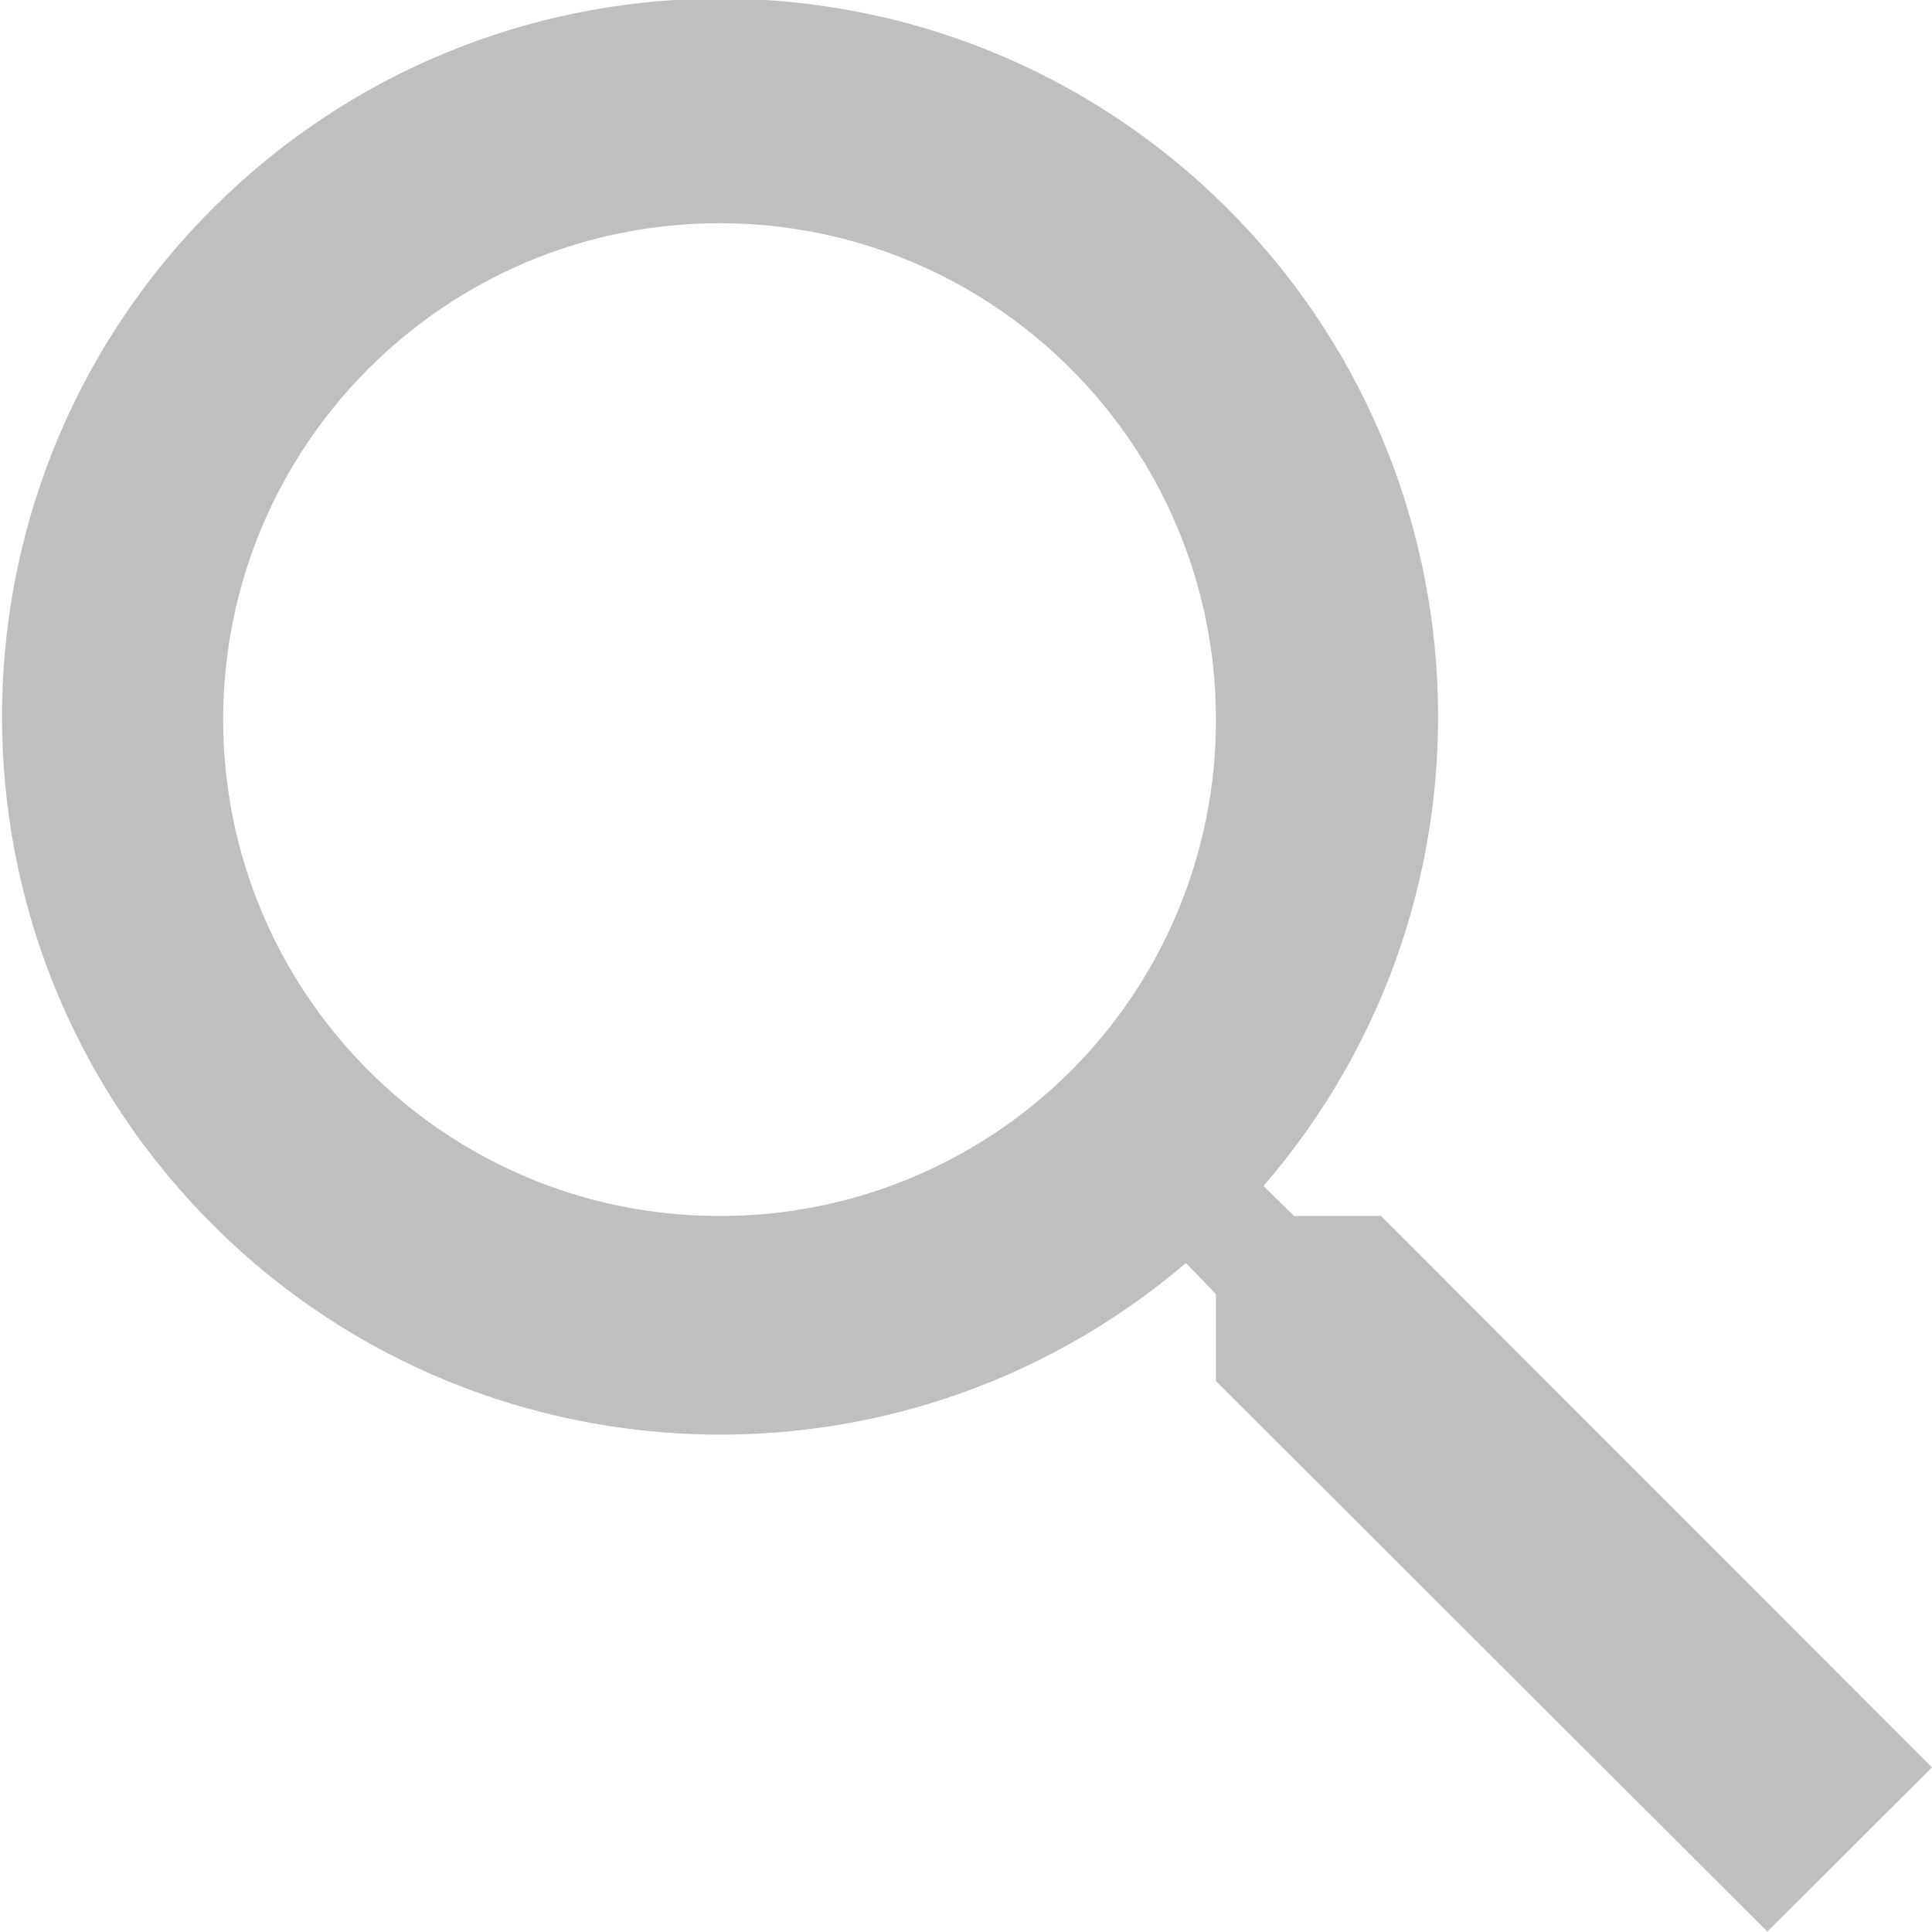
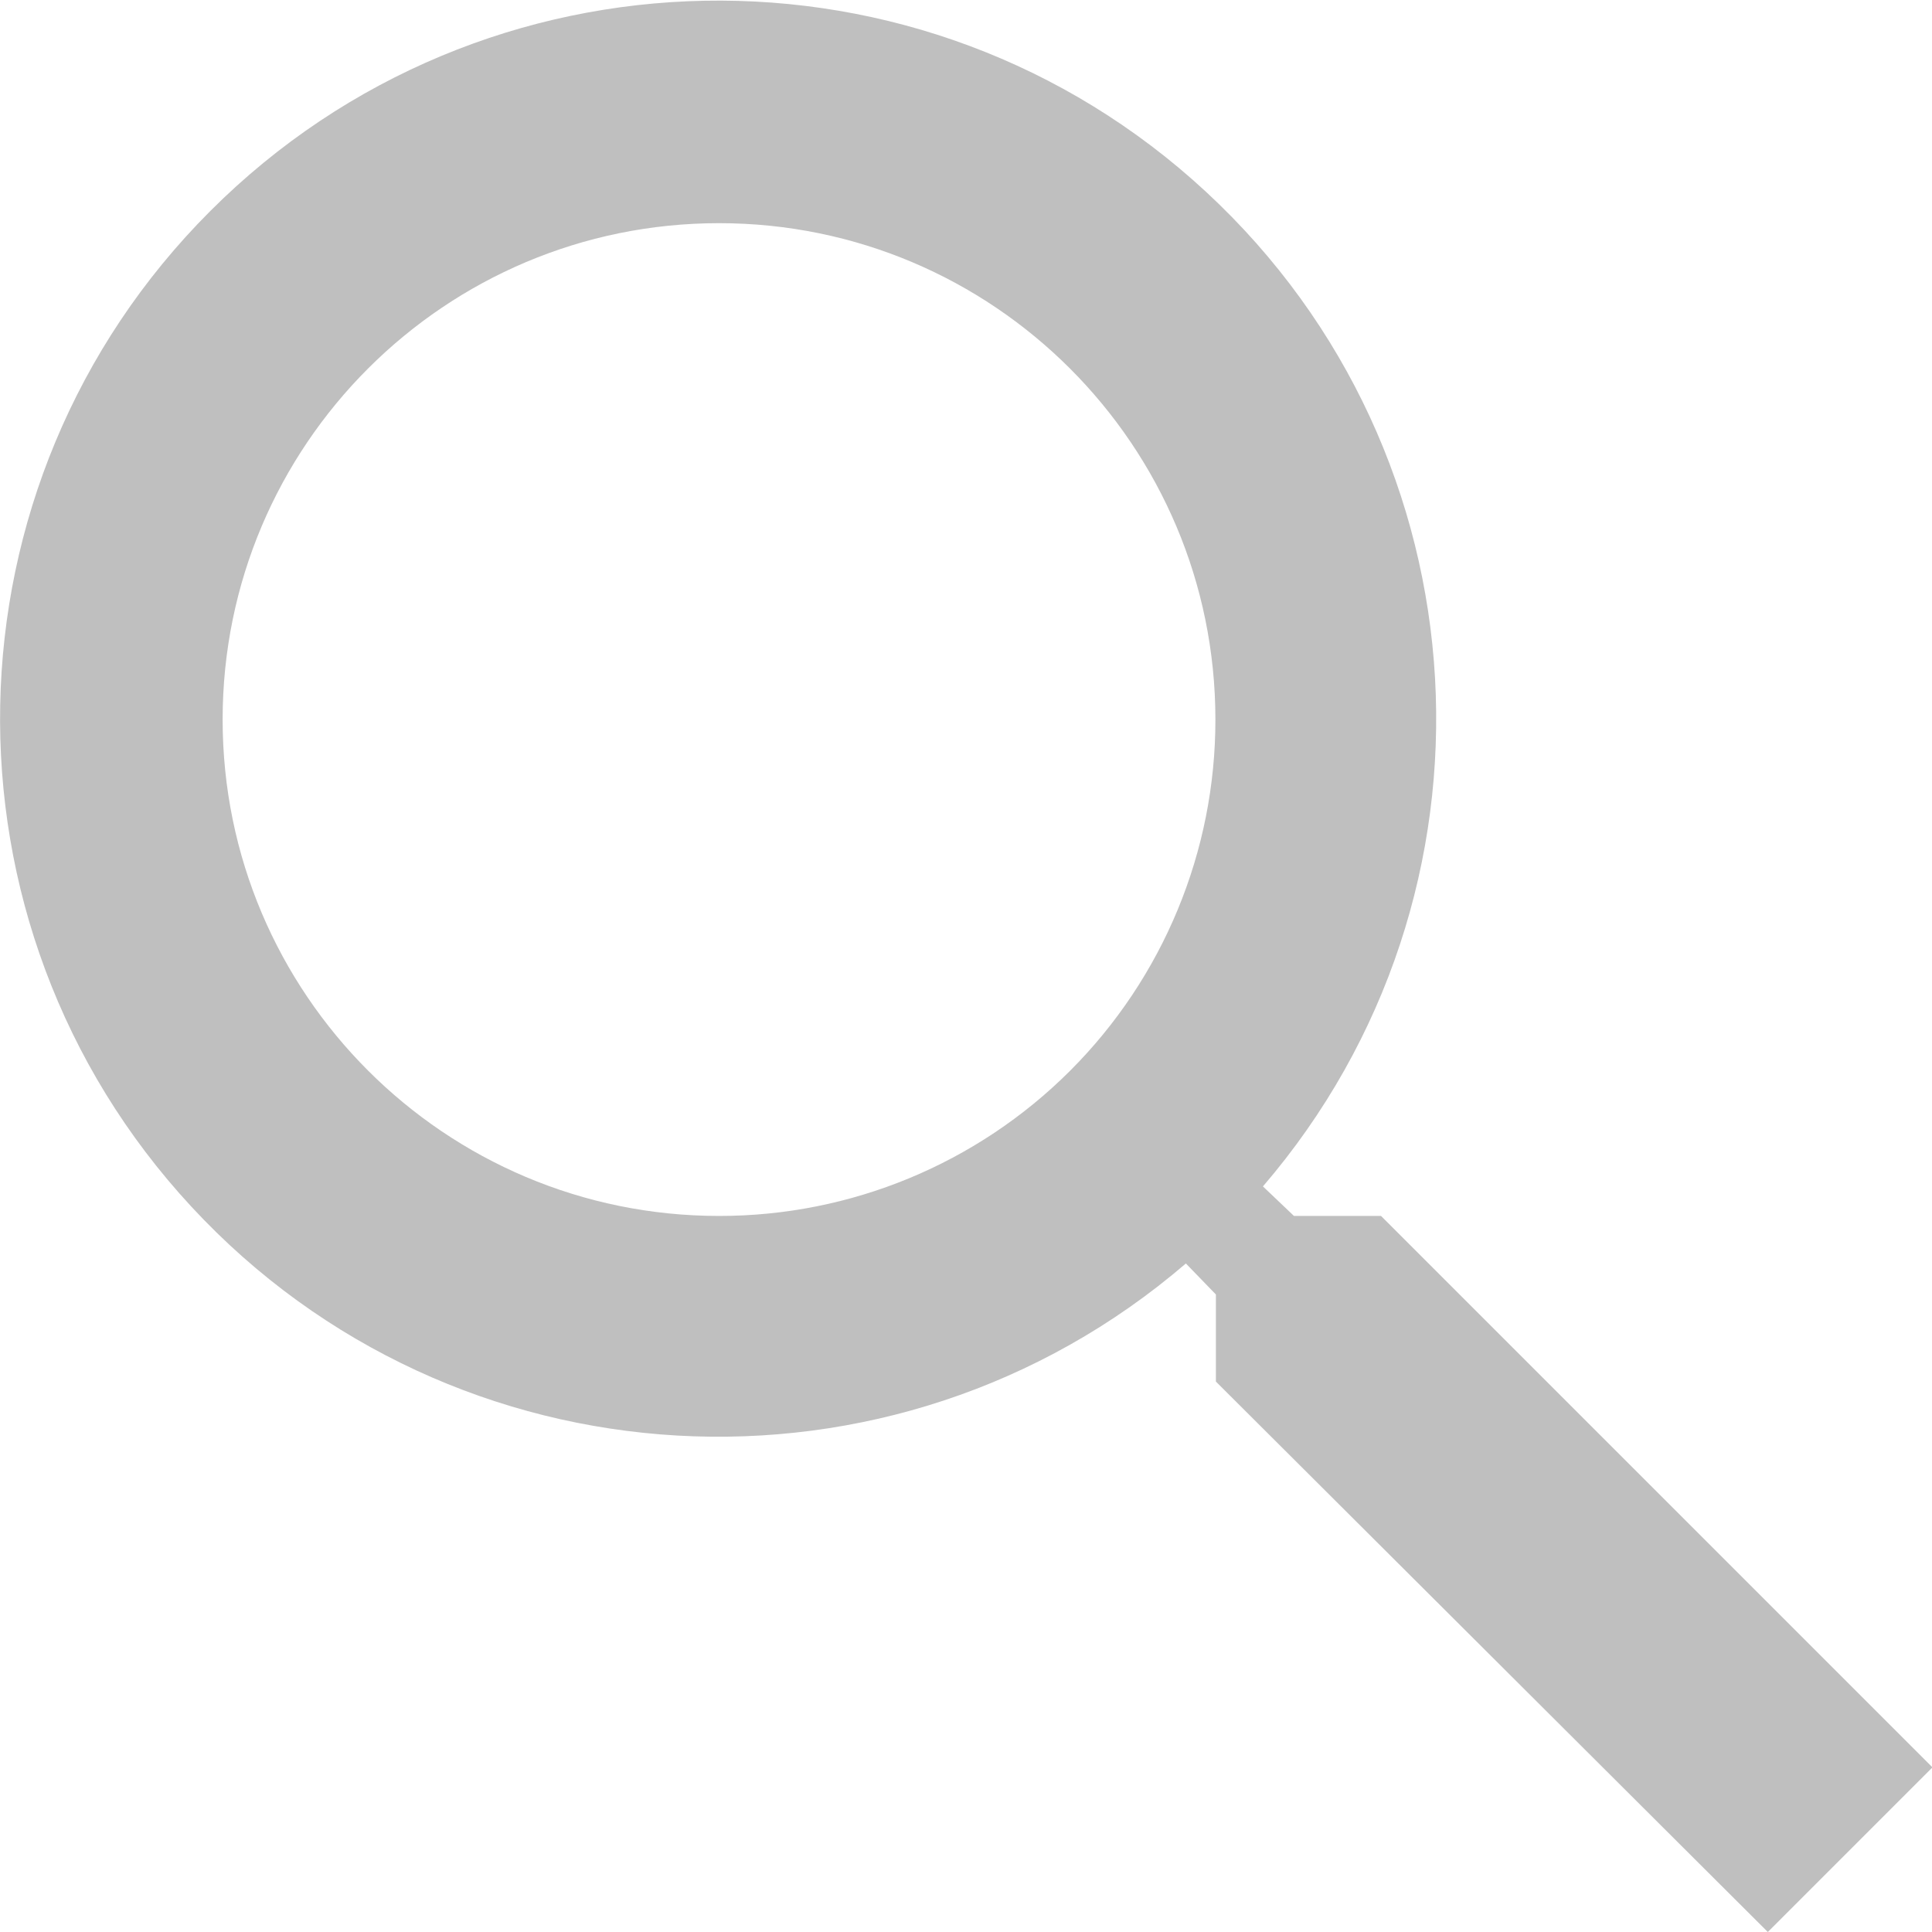
- <svg xmlns="http://www.w3.org/2000/svg" viewBox="0 0 3.861 3.86" height="14.59" width="14.593">
-   <path data-name="Path 29" d="M2.76 2.43h-.174l-.061-.06a1.435 1.435 0 1 0-.155.154l.06.062v.174l1.102 1.1.329-.328zm-1.323 0a.992.992 0 1 1 .993-.992.99.99 0 0 1-.993.992z" fill="#bfbfbf" stroke-width=".265" />
+ <svg xmlns="http://www.w3.org/2000/svg" id="svg8" version="1.1" viewBox="0 0 3.861 3.86" height="3.86mm" width="3.861mm">
+   <defs id="defs2">
+     <style id="style4485">
+       .cls-1 {
+         fill: #bfbfbf;
+       }
+     </style>
+     <style id="style4498">
+       .cls-1 {
+         fill: #bfbfbf;
+       }
+     </style>
+   </defs>
+   <g transform="translate(53.25091,-91.595)" id="layer1">
+     <path style="fill:#bfbfbf;stroke-width:0.265" id="Path_29" data-name="Path 29" class="cls-1" d="m -50.491,94.025 h -0.174 l -0.062,-0.059 a 1.435,1.435 0 1 0 -0.154,0.154 l 0.06,0.062 v 0.174 l 1.103,1.1 0.329,-0.329 z m -1.323,0 a 0.992,0.992 0 1 1 0.992,-0.992 0.991,0.991 0 0 1 -0.992,0.992 z" />
+   </g>
</svg>
